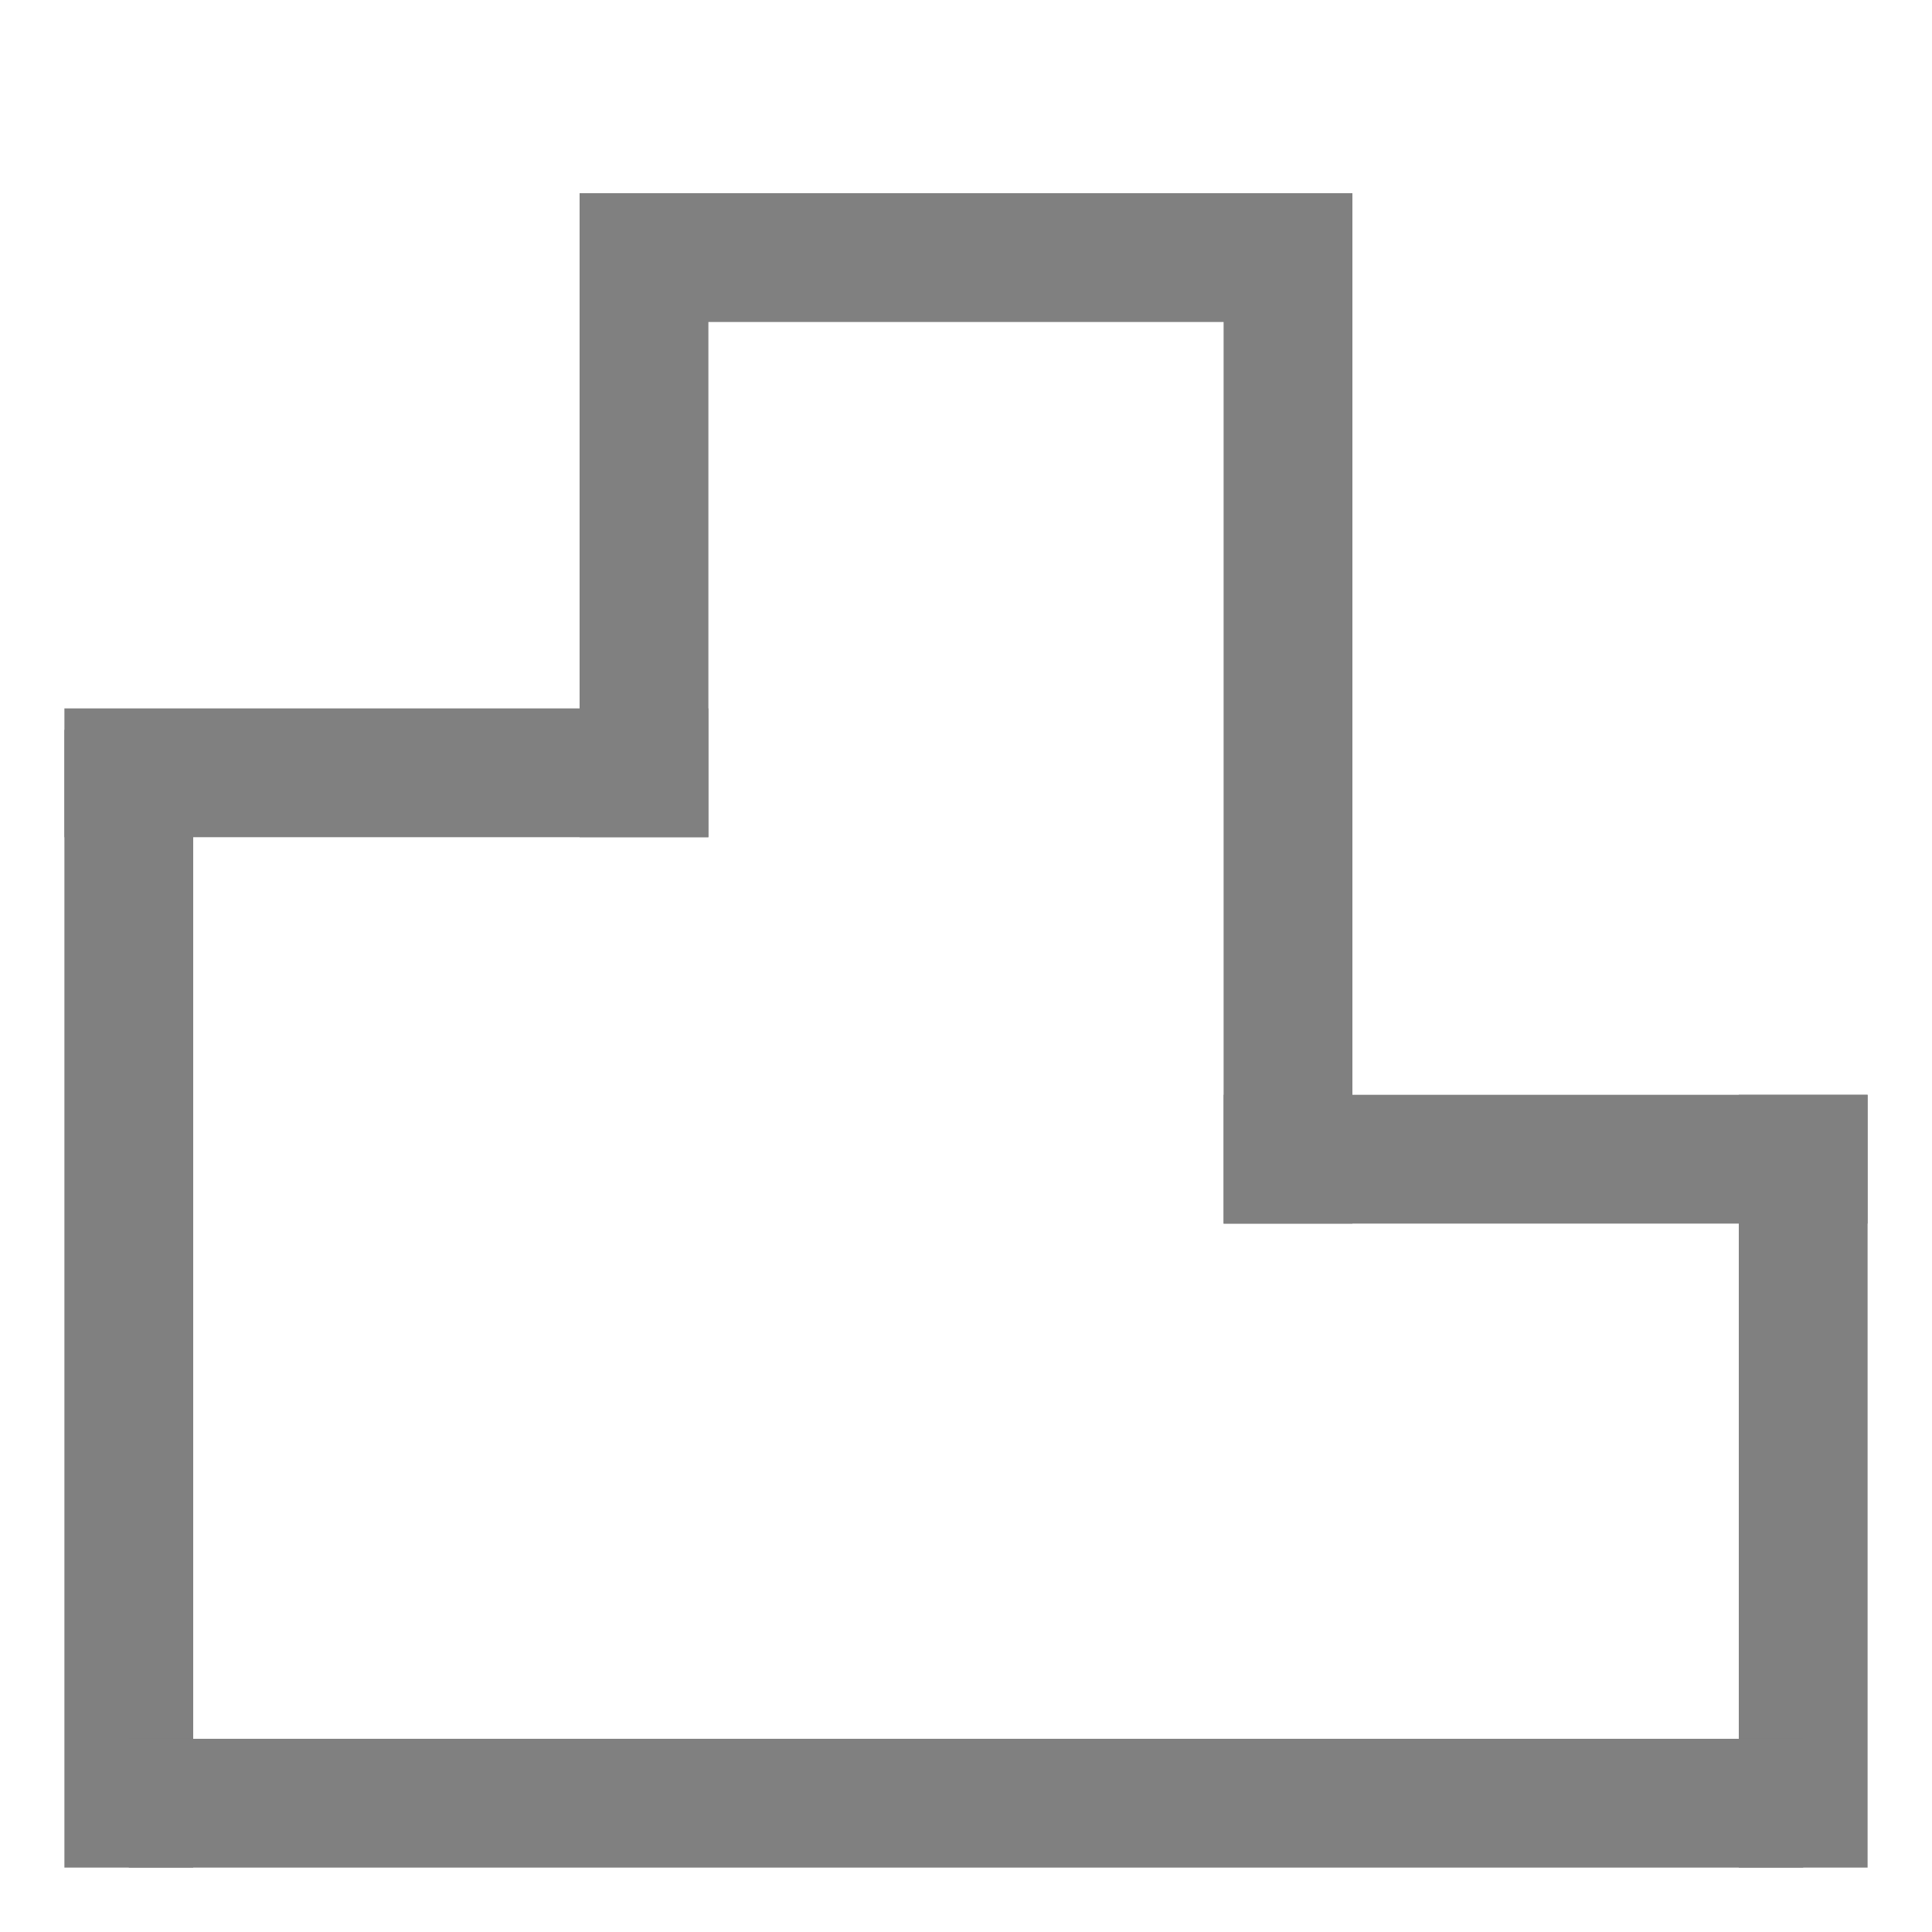
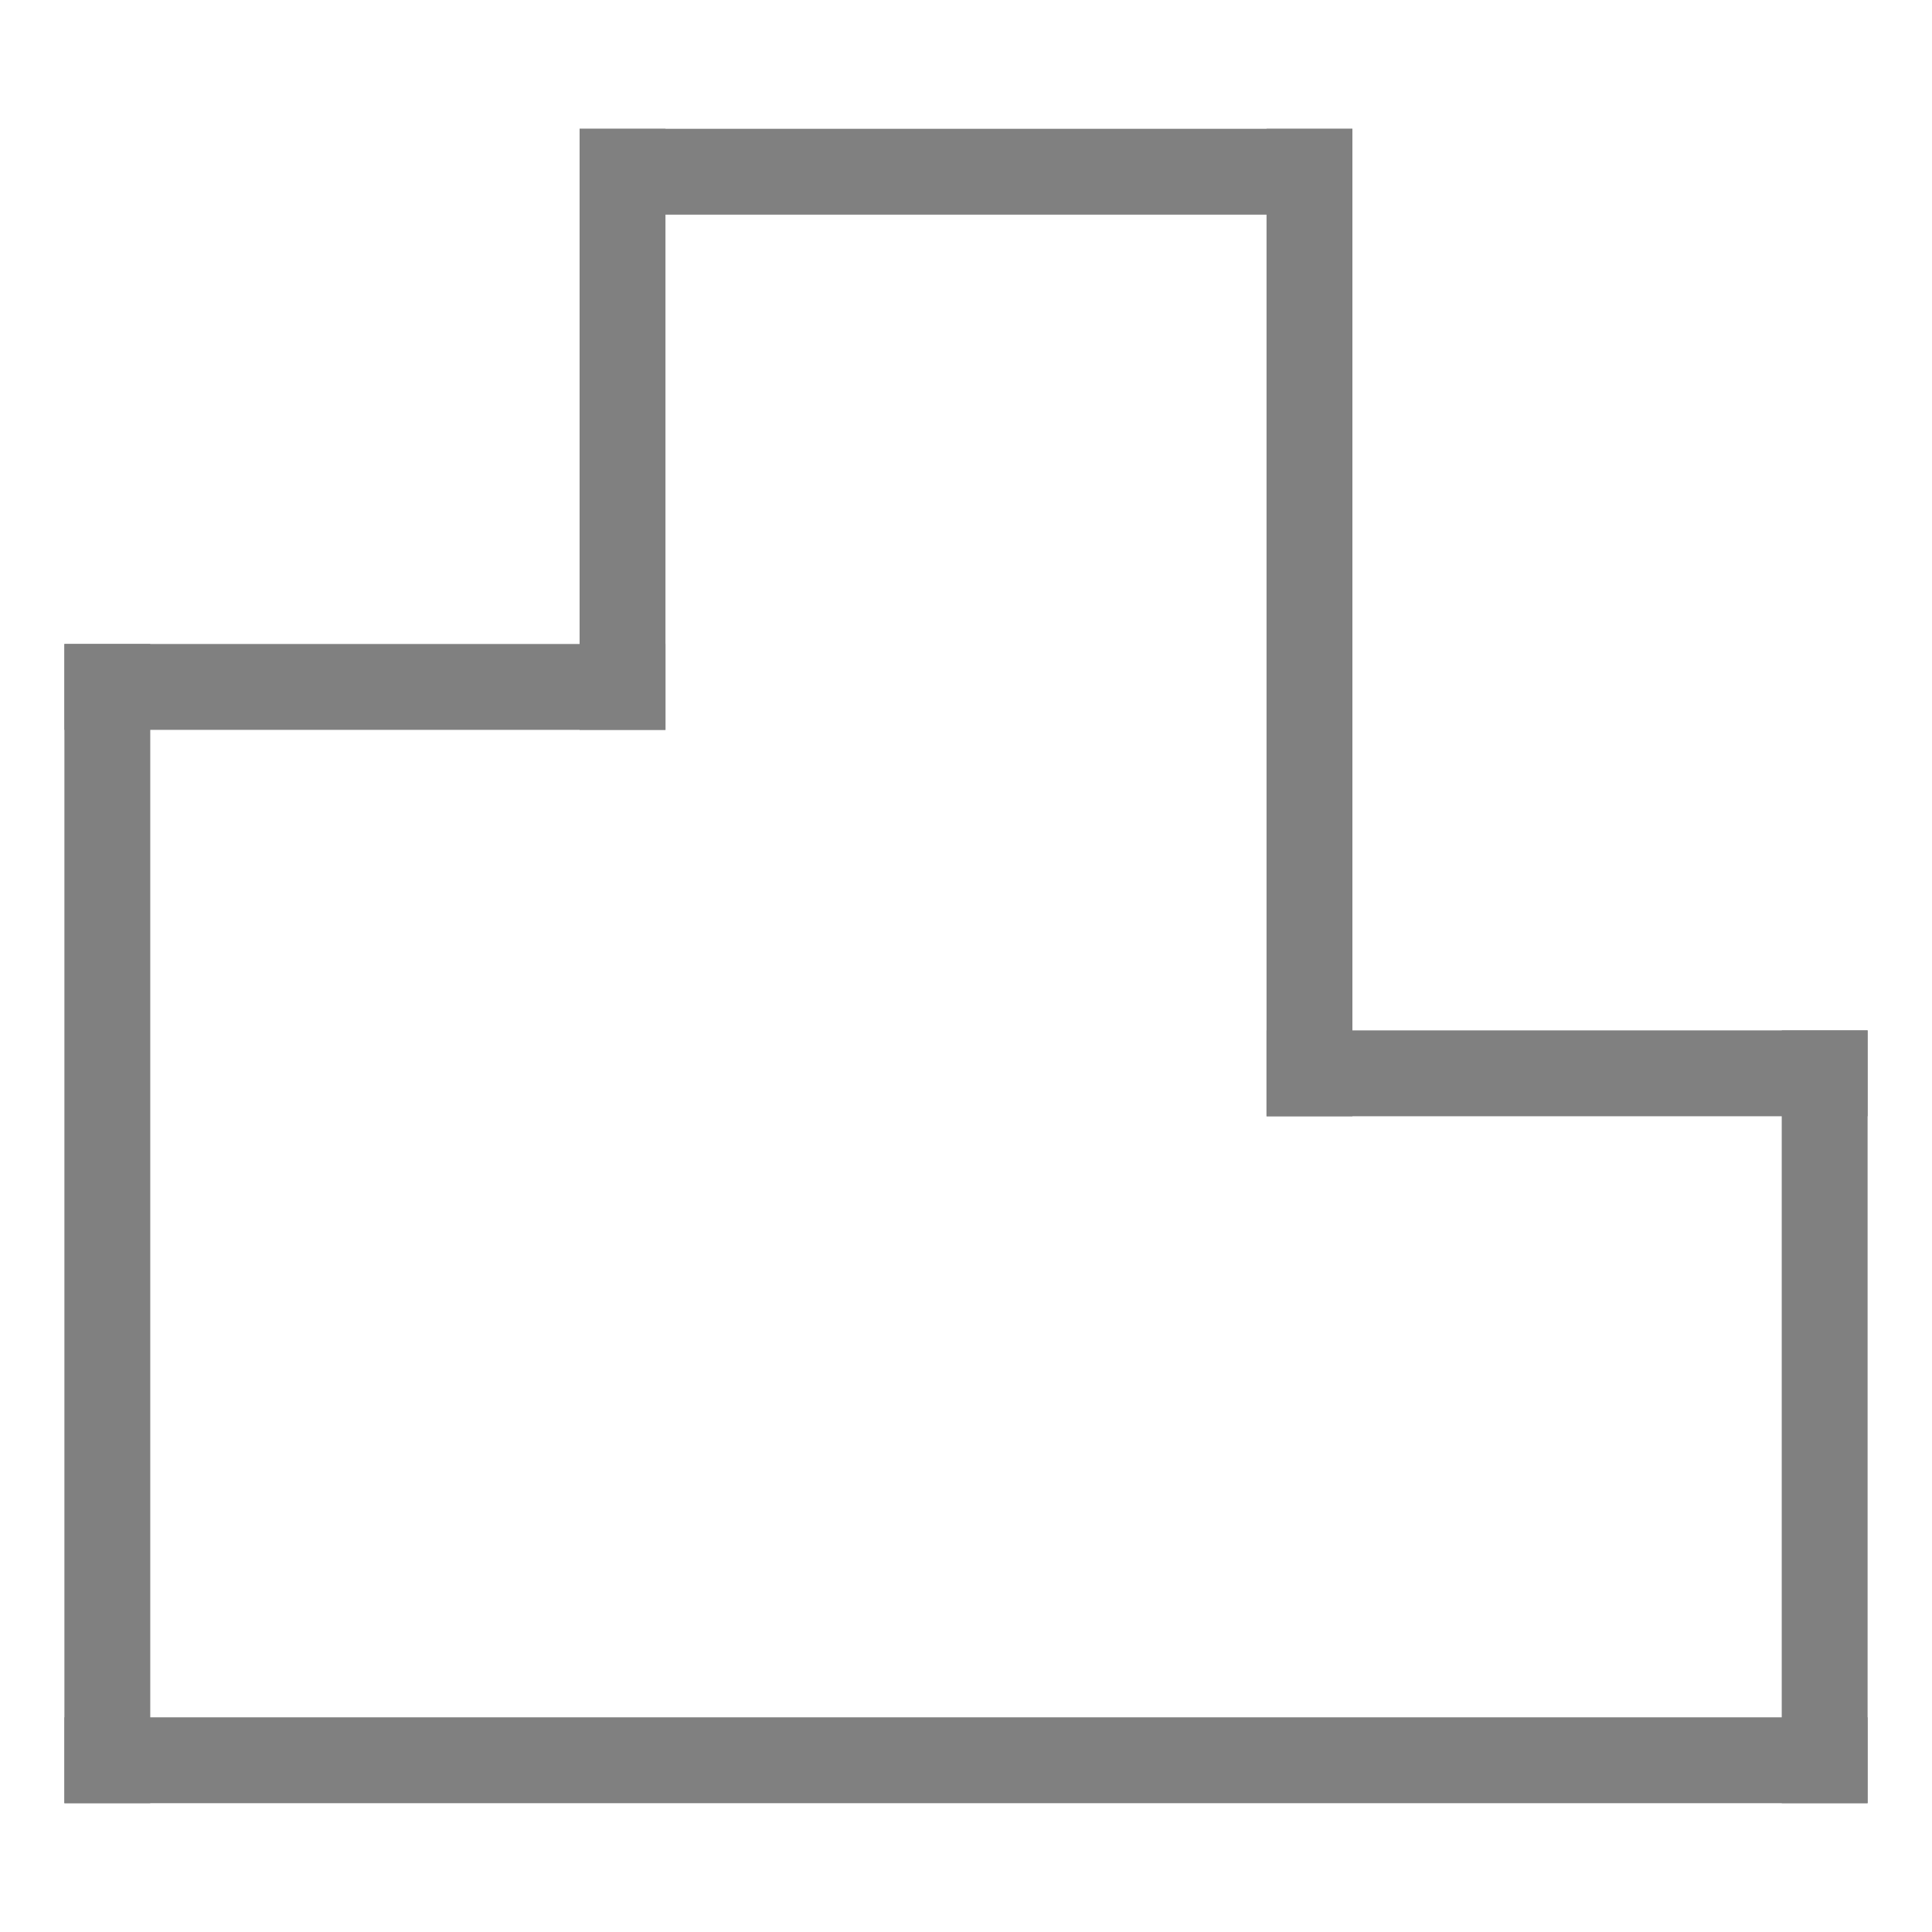
<svg xmlns="http://www.w3.org/2000/svg" width="90" height="90" id="svg3140" version="1.1">
  <defs id="defs3142" />
  <g id="layer1" transform="translate(0,-962.3622)">
+     <rect style="color:#000000;display:inline;overflow:visible;visibility:visible;fill:none;stroke:none;stroke-width:7.5;marker:none;enable-background:accumulate" id="rect4198-6" width="90" height="90" x="0" y="962.362" />
    <rect style="color:#000000;fill:none;stroke:none;stroke-width:7.5;marker:none;visibility:visible;display:inline;overflow:visible;enable-background:accumulate" id="rect4198" width="90" height="90" x="0" y="965.362" />
-     <rect style="color:#000000;fill:#808080;fill-opacity:1;fill-rule:nonzero;stroke:none;stroke-width:7.5;marker:none;visibility:visible;display:inline;overflow:visible;enable-background:accumulate" id="rect3978" width="6" height="30" x="27" y="971.362" />
-     <rect transform="matrix(0,1,-1,0,0,0)" y="-33" x="995.362" height="30" width="6" id="rect3998" style="color:#000000;fill:#808080;fill-opacity:1;fill-rule:nonzero;stroke:none;stroke-width:7.5;marker:none;visibility:visible;display:inline;overflow:visible;enable-background:accumulate" />
-     <rect style="color:#000000;fill:#808080;fill-opacity:1;fill-rule:nonzero;stroke:none;stroke-width:7.5;marker:none;visibility:visible;display:inline;overflow:visible;enable-background:accumulate" id="rect3978-4" width="6" height="53" x="3" y="996.362" />
-     <rect style="color:#000000;fill:#808080;fill-opacity:1;fill-rule:nonzero;stroke:none;stroke-width:7.5;marker:none;visibility:visible;display:inline;overflow:visible;enable-background:accumulate" id="rect3978-8" width="6" height="36" x="81" y="1013.362" />
-     <rect transform="matrix(0,1,-1,0,0,0)" y="-87" x="1013.362" height="30" width="6" id="rect3998-2" style="color:#000000;fill:#808080;fill-opacity:1;fill-rule:nonzero;stroke:none;stroke-width:7.5;marker:none;visibility:visible;display:inline;overflow:visible;enable-background:accumulate" />
-     <rect transform="matrix(0,1,-1,0,0,0)" y="-59" x="971.362" height="29" width="6" id="rect3998-8" style="color:#000000;fill:#808080;fill-opacity:1;fill-rule:nonzero;stroke:none;stroke-width:7.5;marker:none;visibility:visible;display:inline;overflow:visible;enable-background:accumulate" />
-     <rect style="color:#000000;fill:#808080;fill-opacity:1;fill-rule:nonzero;stroke:none;stroke-width:7.5;marker:none;visibility:visible;display:inline;overflow:visible;enable-background:accumulate" id="rect3978-2" width="6" height="48" x="57" y="971.362" />
-     <rect transform="matrix(0,1,-1,0,0,0)" y="-84" x="1043.362" height="78" width="6" id="rect3998-1" style="color:#000000;fill:#808080;fill-opacity:1;fill-rule:nonzero;stroke:none;stroke-width:7.5;marker:none;visibility:visible;display:inline;overflow:visible;enable-background:accumulate" />
+     <rect style="color:#000000;display:inline;overflow:visible;visibility:visible;fill:#808080;fill-opacity:1;fill-rule:nonzero;stroke:none;stroke-width:7.5;marker:none;enable-background:accumulate" id="rect3978" width="4" height="28" x="27" y="968.362" />
+     <rect transform="matrix(0,1,-1,0,0,0)" y="-31" x="992.362" height="28" width="4" id="rect3998" style="color:#000000;display:inline;overflow:visible;visibility:visible;fill:#808080;fill-opacity:1;fill-rule:nonzero;stroke:none;stroke-width:7.5;marker:none;enable-background:accumulate" />
+     <rect style="color:#000000;display:inline;overflow:visible;visibility:visible;fill:#808080;fill-opacity:1;fill-rule:nonzero;stroke:none;stroke-width:7.5;marker:none;enable-background:accumulate" id="rect3978-4" width="4" height="54" x="3" y="992.362" />
+     <rect style="color:#000000;display:inline;overflow:visible;visibility:visible;fill:#808080;fill-opacity:1;fill-rule:nonzero;stroke:none;stroke-width:7.5;marker:none;enable-background:accumulate" id="rect3978-8" width="4" height="36" x="83" y="1010.362" />
+     <rect transform="matrix(0,1,-1,0,0,0)" y="-87" x="1010.362" height="28" width="4" id="rect3998-2" style="color:#000000;display:inline;overflow:visible;visibility:visible;fill:#808080;fill-opacity:1;fill-rule:nonzero;stroke:none;stroke-width:7.5;marker:none;enable-background:accumulate" />
+     <rect transform="matrix(0,1,-1,0,0,0)" y="-63" x="968.362" height="36" width="4" id="rect3998-8" style="color:#000000;display:inline;overflow:visible;visibility:visible;fill:#808080;fill-opacity:1;fill-rule:nonzero;stroke:none;stroke-width:7.5;marker:none;enable-background:accumulate" />
+     <rect style="color:#000000;display:inline;overflow:visible;visibility:visible;fill:#808080;fill-opacity:1;fill-rule:nonzero;stroke:none;stroke-width:7.5;marker:none;enable-background:accumulate" id="rect3978-2" width="4" height="46" x="59" y="968.362" />
+     <rect transform="matrix(0,1,-1,0,0,0)" y="-87" x="1042.362" height="84" width="4" id="rect3998-1" style="color:#000000;display:inline;overflow:visible;visibility:visible;fill:#808080;fill-opacity:1;fill-rule:nonzero;stroke:none;stroke-width:7.5;marker:none;enable-background:accumulate" />
  </g>
</svg>
